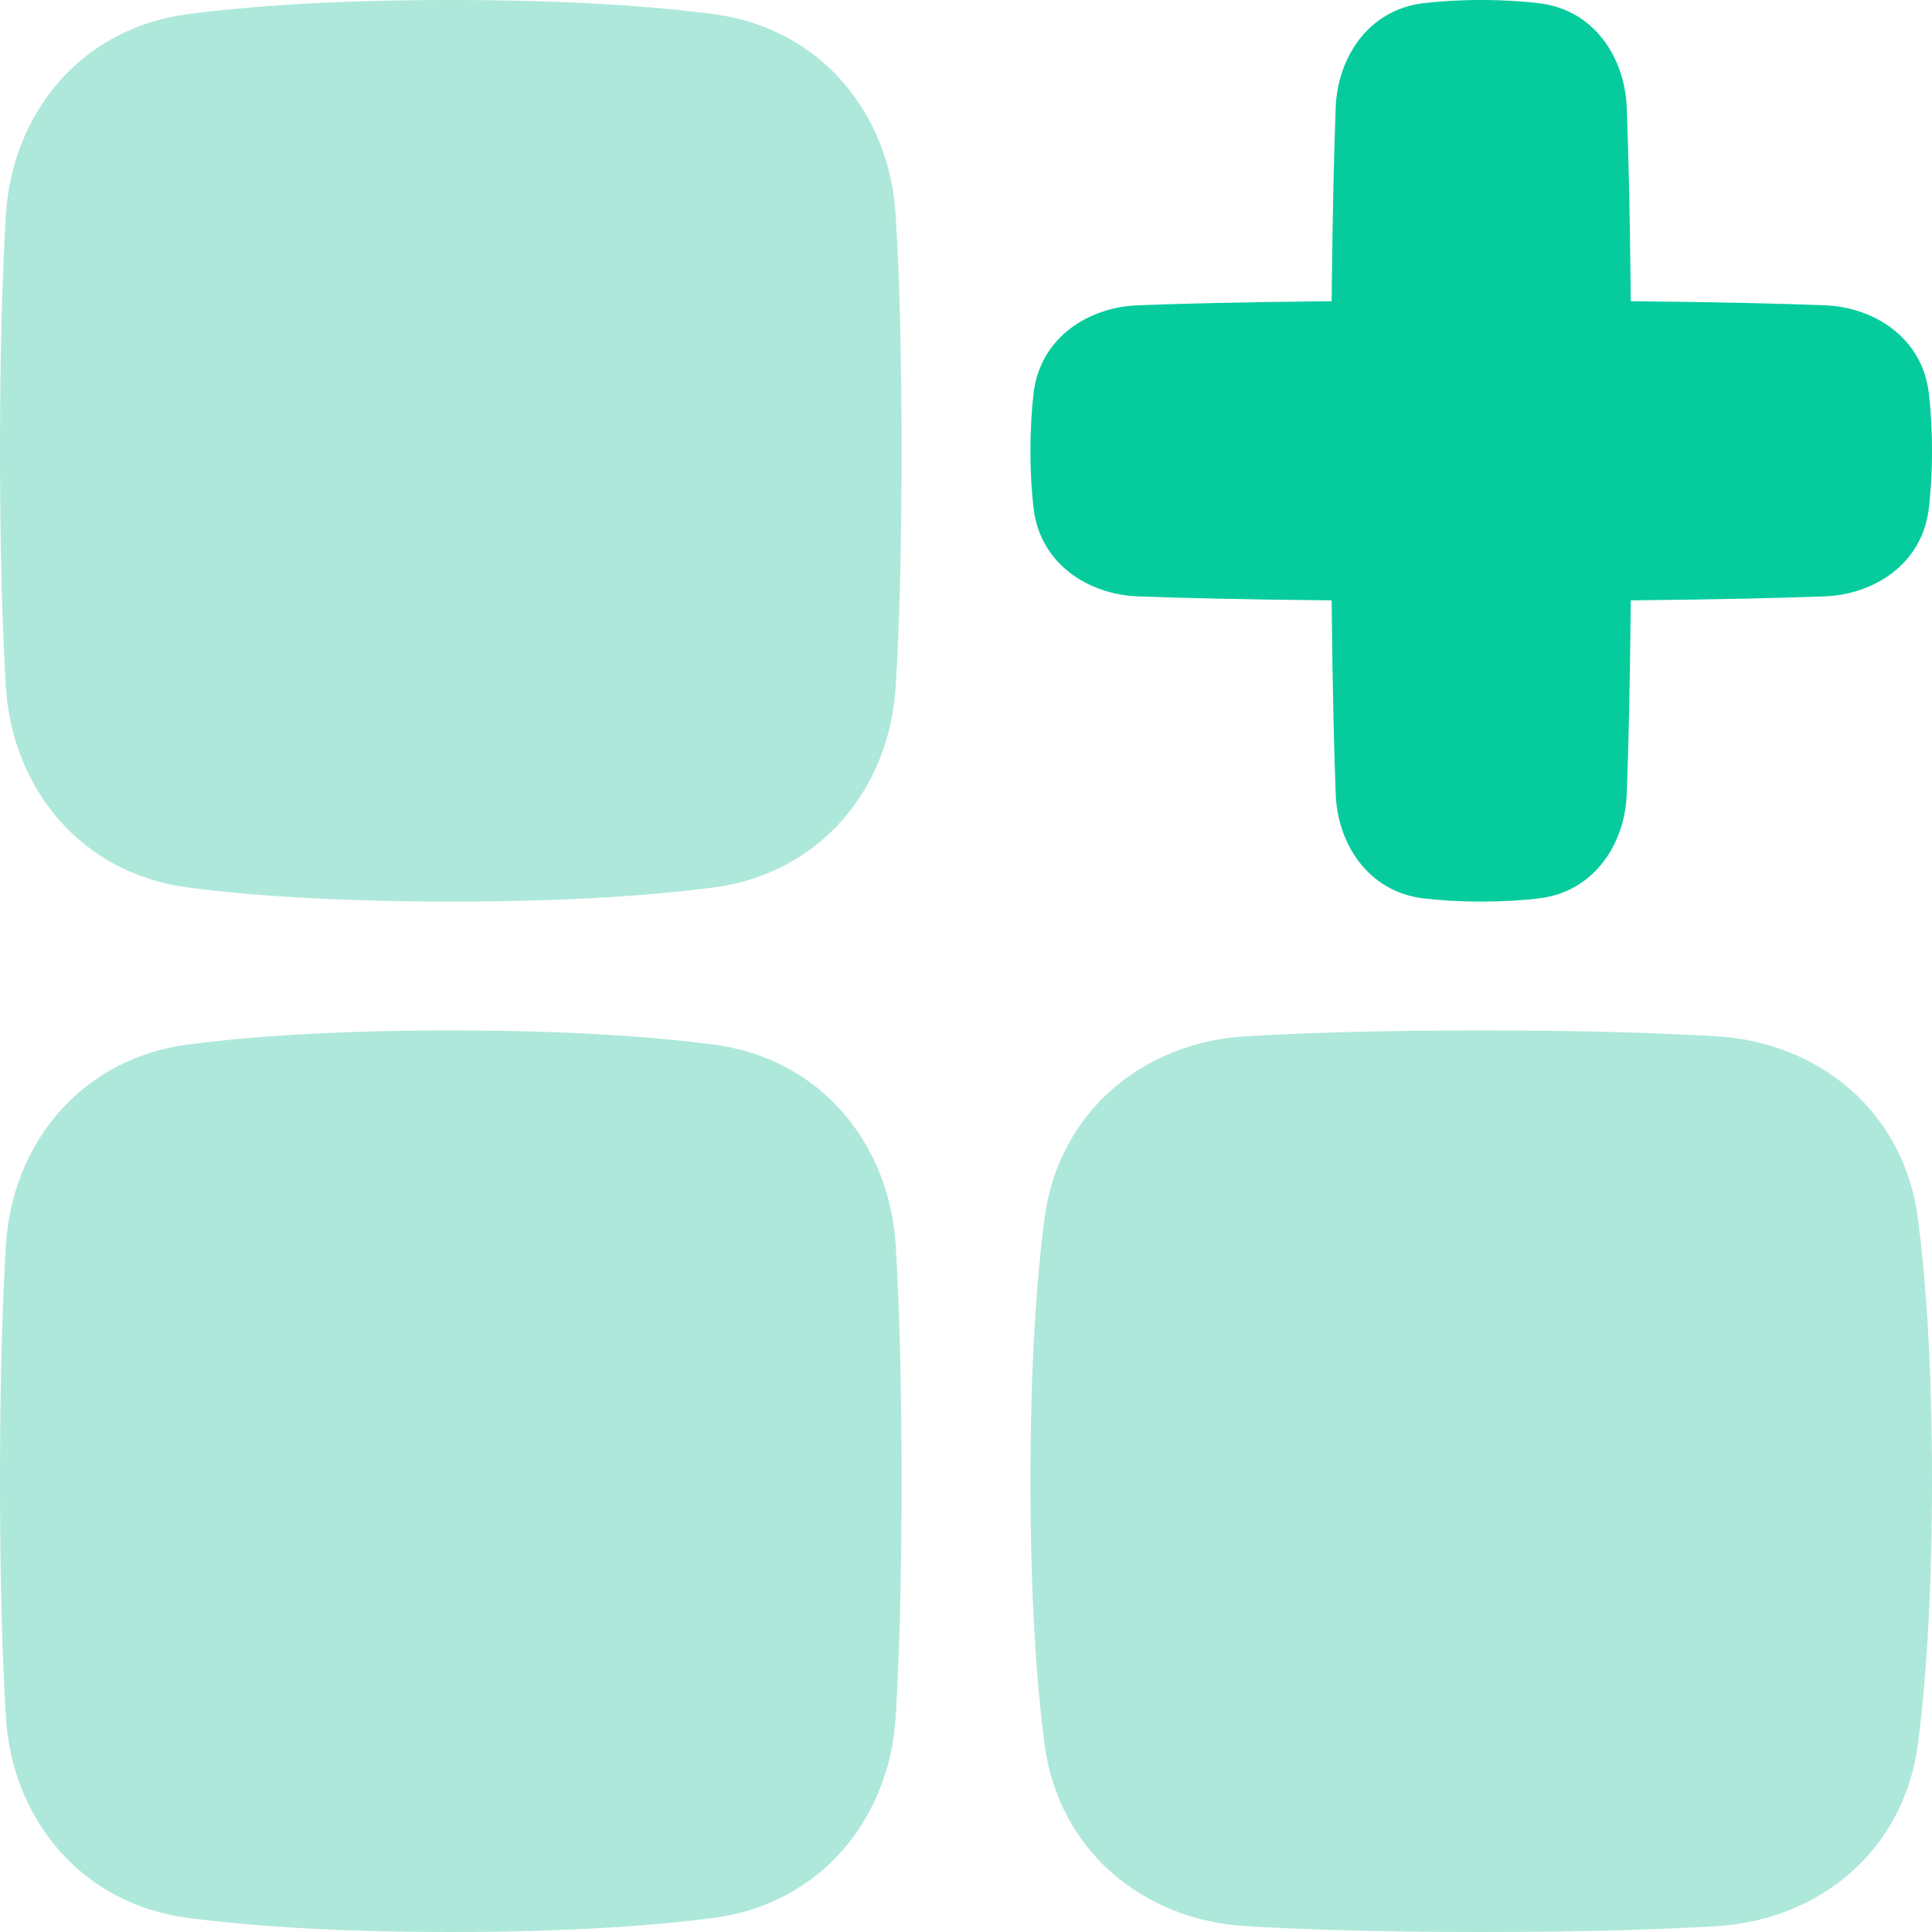
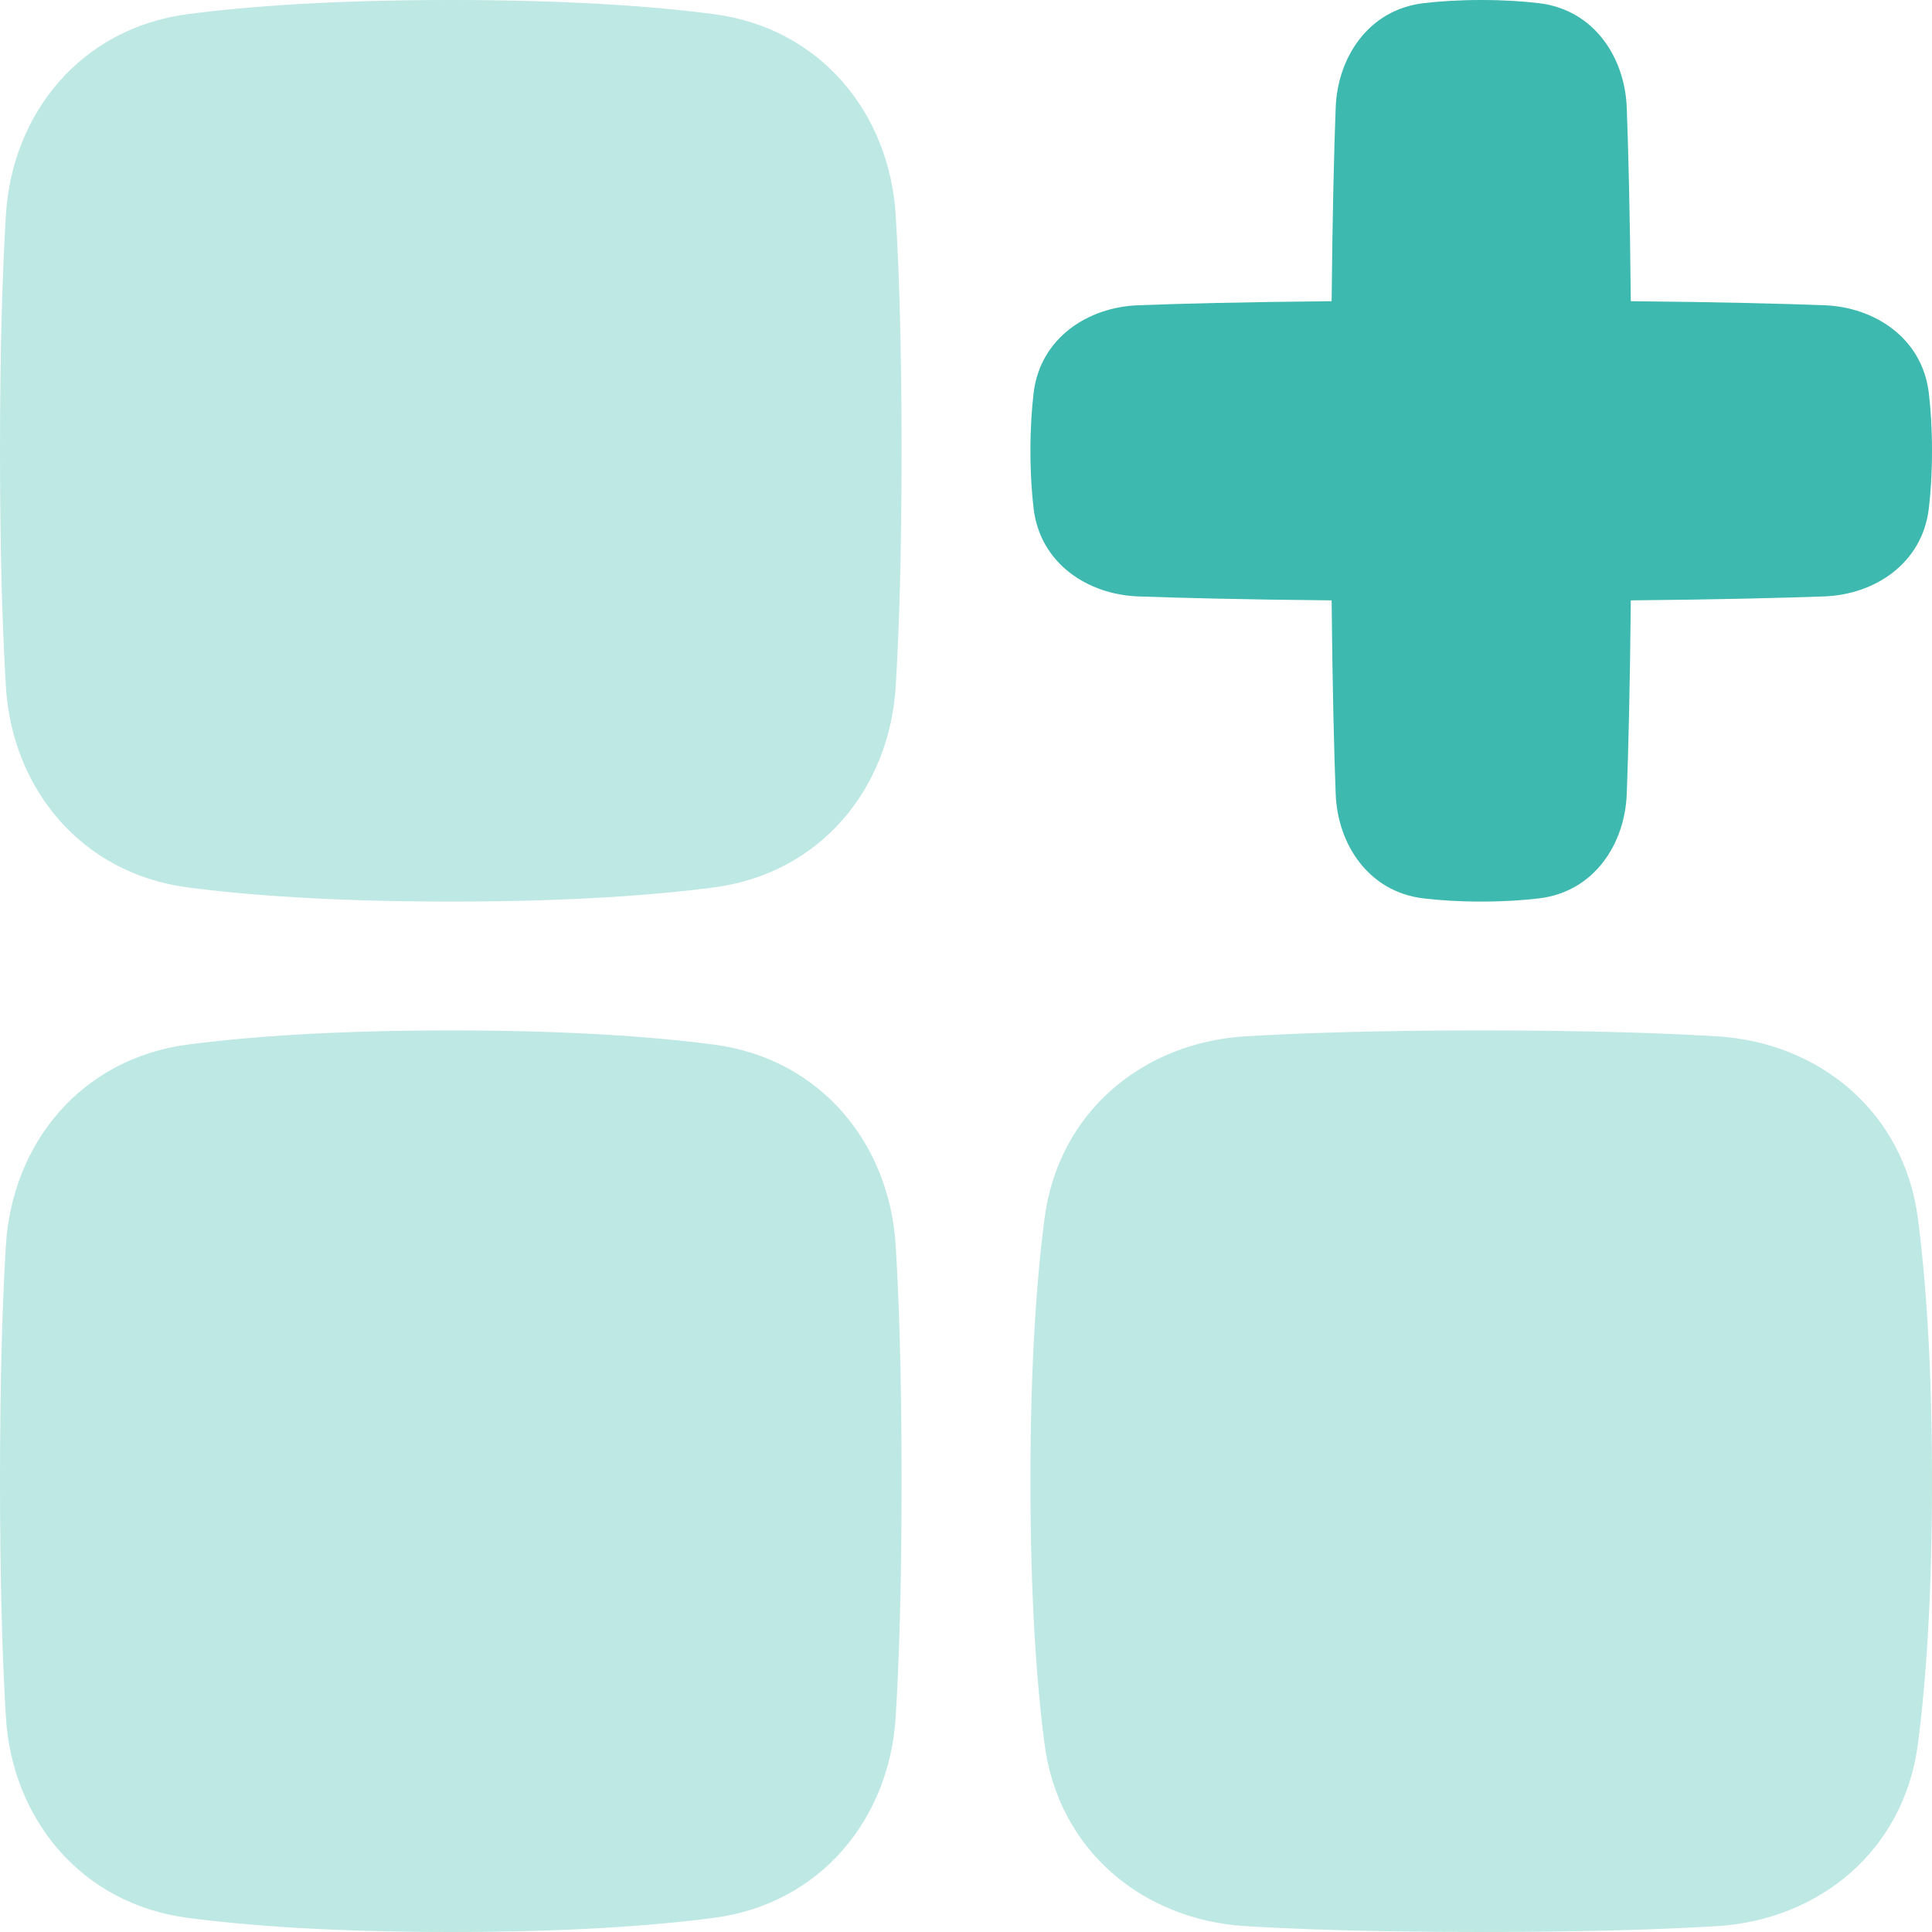
<svg xmlns="http://www.w3.org/2000/svg" width="20" height="20" viewBox="0 0 20 20" fill="none">
-   <path fill-rule="evenodd" clip-rule="evenodd" d="M1.946 0.146C2.567 0.065 3.445 0 4.667 0C5.888 0 6.766 0.065 7.387 0.146C8.498 0.291 9.208 1.175 9.272 2.225C9.307 2.789 9.333 3.578 9.333 4.667C9.333 5.756 9.307 6.544 9.272 7.108C9.208 8.158 8.498 9.042 7.387 9.187C6.766 9.268 5.888 9.333 4.667 9.333C3.445 9.333 2.567 9.268 1.946 9.187C0.835 9.042 0.125 8.158 0.061 7.108C0.027 6.544 0 5.756 0 4.667C0 3.578 0.027 2.789 0.061 2.225C0.125 1.175 0.835 0.291 1.946 0.146ZM4.667 10.667C3.445 10.667 2.567 10.732 1.946 10.813C0.835 10.958 0.125 11.841 0.061 12.892C0.027 13.456 0 14.244 0 15.333C0 16.422 0.027 17.211 0.061 17.775C0.125 18.825 0.835 19.709 1.946 19.854C2.567 19.935 3.445 20 4.667 20C5.888 20 6.766 19.935 7.387 19.854C8.498 19.709 9.208 18.825 9.272 17.775C9.307 17.211 9.333 16.422 9.333 15.333C9.333 14.244 9.307 13.456 9.272 12.892C9.208 11.841 8.498 10.958 7.387 10.813C6.766 10.732 5.888 10.667 4.667 10.667ZM15.333 10.667C14.244 10.667 13.456 10.694 12.892 10.728C11.841 10.791 10.958 11.502 10.813 12.613C10.732 13.234 10.667 14.112 10.667 15.333C10.667 16.555 10.732 17.433 10.813 18.054C10.958 19.165 11.841 19.875 12.892 19.939C13.456 19.973 14.244 20 15.333 20C16.422 20 17.211 19.973 17.775 19.939C18.825 19.875 19.709 19.165 19.854 18.054C19.935 17.433 20 16.555 20 15.333C20 14.112 19.935 13.234 19.854 12.613C19.709 11.502 18.825 10.791 17.775 10.728C17.211 10.694 16.422 10.667 15.333 10.667Z" fill="#AEE8DA" />
-   <path fill-rule="evenodd" clip-rule="evenodd" d="M15.334 1.52588e-05C15.102 1.52588e-05 14.903 0.013 14.735 0.033C14.161 0.102 13.846 0.6 13.827 1.114C13.811 1.538 13.794 2.18 13.785 3.118C12.847 3.127 12.205 3.144 11.781 3.16C11.267 3.179 10.769 3.494 10.7 4.068C10.68 4.236 10.667 4.435 10.667 4.667C10.667 4.898 10.68 5.097 10.7 5.265C10.769 5.839 11.267 6.155 11.781 6.174C12.205 6.189 12.847 6.206 13.785 6.215C13.794 7.153 13.811 7.796 13.827 8.219C13.846 8.733 14.161 9.231 14.735 9.3C14.903 9.32 15.102 9.333 15.334 9.333C15.565 9.333 15.764 9.32 15.932 9.3C16.506 9.231 16.821 8.733 16.84 8.219C16.856 7.796 16.873 7.153 16.882 6.215C17.82 6.206 18.462 6.189 18.886 6.174C19.4 6.155 19.898 5.839 19.967 5.265C19.987 5.097 20 4.898 20 4.667C20 4.435 19.987 4.236 19.967 4.068C19.898 3.494 19.4 3.179 18.886 3.16C18.462 3.144 17.82 3.127 16.882 3.118C16.873 2.18 16.856 1.538 16.84 1.114C16.821 0.6 16.506 0.102 15.932 0.033C15.764 0.013 15.565 1.52588e-05 15.334 1.52588e-05Z" fill="#06CC9D" />
+   <path fill-rule="evenodd" clip-rule="evenodd" d="M1.946 0.146C2.567 0.065 3.445 0 4.667 0C5.888 0 6.766 0.065 7.387 0.146C8.498 0.291 9.208 1.175 9.272 2.225C9.307 2.789 9.333 3.578 9.333 4.667C9.333 5.756 9.307 6.544 9.272 7.108C9.208 8.158 8.498 9.042 7.387 9.187C6.766 9.268 5.888 9.333 4.667 9.333C3.445 9.333 2.567 9.268 1.946 9.187C0.835 9.042 0.125 8.158 0.061 7.108C0.027 6.544 0 5.756 0 4.667C0 3.578 0.027 2.789 0.061 2.225C0.125 1.175 0.835 0.291 1.946 0.146ZM4.667 10.667C3.445 10.667 2.567 10.732 1.946 10.813C0.835 10.958 0.125 11.841 0.061 12.892C0.027 13.456 0 14.244 0 15.333C0 16.422 0.027 17.211 0.061 17.775C0.125 18.825 0.835 19.709 1.946 19.854C2.567 19.935 3.445 20 4.667 20C5.888 20 6.766 19.935 7.387 19.854C8.498 19.709 9.208 18.825 9.272 17.775C9.307 17.211 9.333 16.422 9.333 15.333C9.333 14.244 9.307 13.456 9.272 12.892C9.208 11.841 8.498 10.958 7.387 10.813C6.766 10.732 5.888 10.667 4.667 10.667ZM15.333 10.667C14.244 10.667 13.456 10.694 12.892 10.728C11.841 10.791 10.958 11.502 10.813 12.613C10.732 13.234 10.667 14.112 10.667 15.333C10.667 16.555 10.732 17.433 10.813 18.054C10.958 19.165 11.841 19.875 12.892 19.939C13.456 19.973 14.244 20 15.333 20C16.422 20 17.211 19.973 17.775 19.939C18.825 19.875 19.709 19.165 19.854 18.054C19.935 17.433 20 16.555 20 15.333C20 14.112 19.935 13.234 19.854 12.613C19.709 11.502 18.825 10.791 17.775 10.728C17.211 10.694 16.422 10.667 15.333 10.667Z" fill="#BEE8E3" />
+   <path fill-rule="evenodd" clip-rule="evenodd" d="M15.334 1.52588e-05C15.102 1.52588e-05 14.903 0.013 14.735 0.033C14.161 0.102 13.846 0.6 13.827 1.114C13.811 1.538 13.794 2.18 13.785 3.118C12.847 3.127 12.205 3.144 11.781 3.16C11.267 3.179 10.769 3.494 10.7 4.068C10.68 4.236 10.667 4.435 10.667 4.667C10.667 4.898 10.68 5.097 10.7 5.265C10.769 5.839 11.267 6.155 11.781 6.174C12.205 6.189 12.847 6.206 13.785 6.215C13.794 7.153 13.811 7.796 13.827 8.219C13.846 8.733 14.161 9.231 14.735 9.3C14.903 9.32 15.102 9.333 15.334 9.333C15.565 9.333 15.764 9.32 15.932 9.3C16.506 9.231 16.821 8.733 16.84 8.219C16.856 7.796 16.873 7.153 16.882 6.215C17.82 6.206 18.462 6.189 18.886 6.174C19.4 6.155 19.898 5.839 19.967 5.265C19.987 5.097 20 4.898 20 4.667C20 4.435 19.987 4.236 19.967 4.068C19.898 3.494 19.4 3.179 18.886 3.16C18.462 3.144 17.82 3.127 16.882 3.118C16.873 2.18 16.856 1.538 16.84 1.114C16.821 0.6 16.506 0.102 15.932 0.033C15.764 0.013 15.565 1.52588e-05 15.334 1.52588e-05Z" fill="#3DB9AF" />
</svg>
